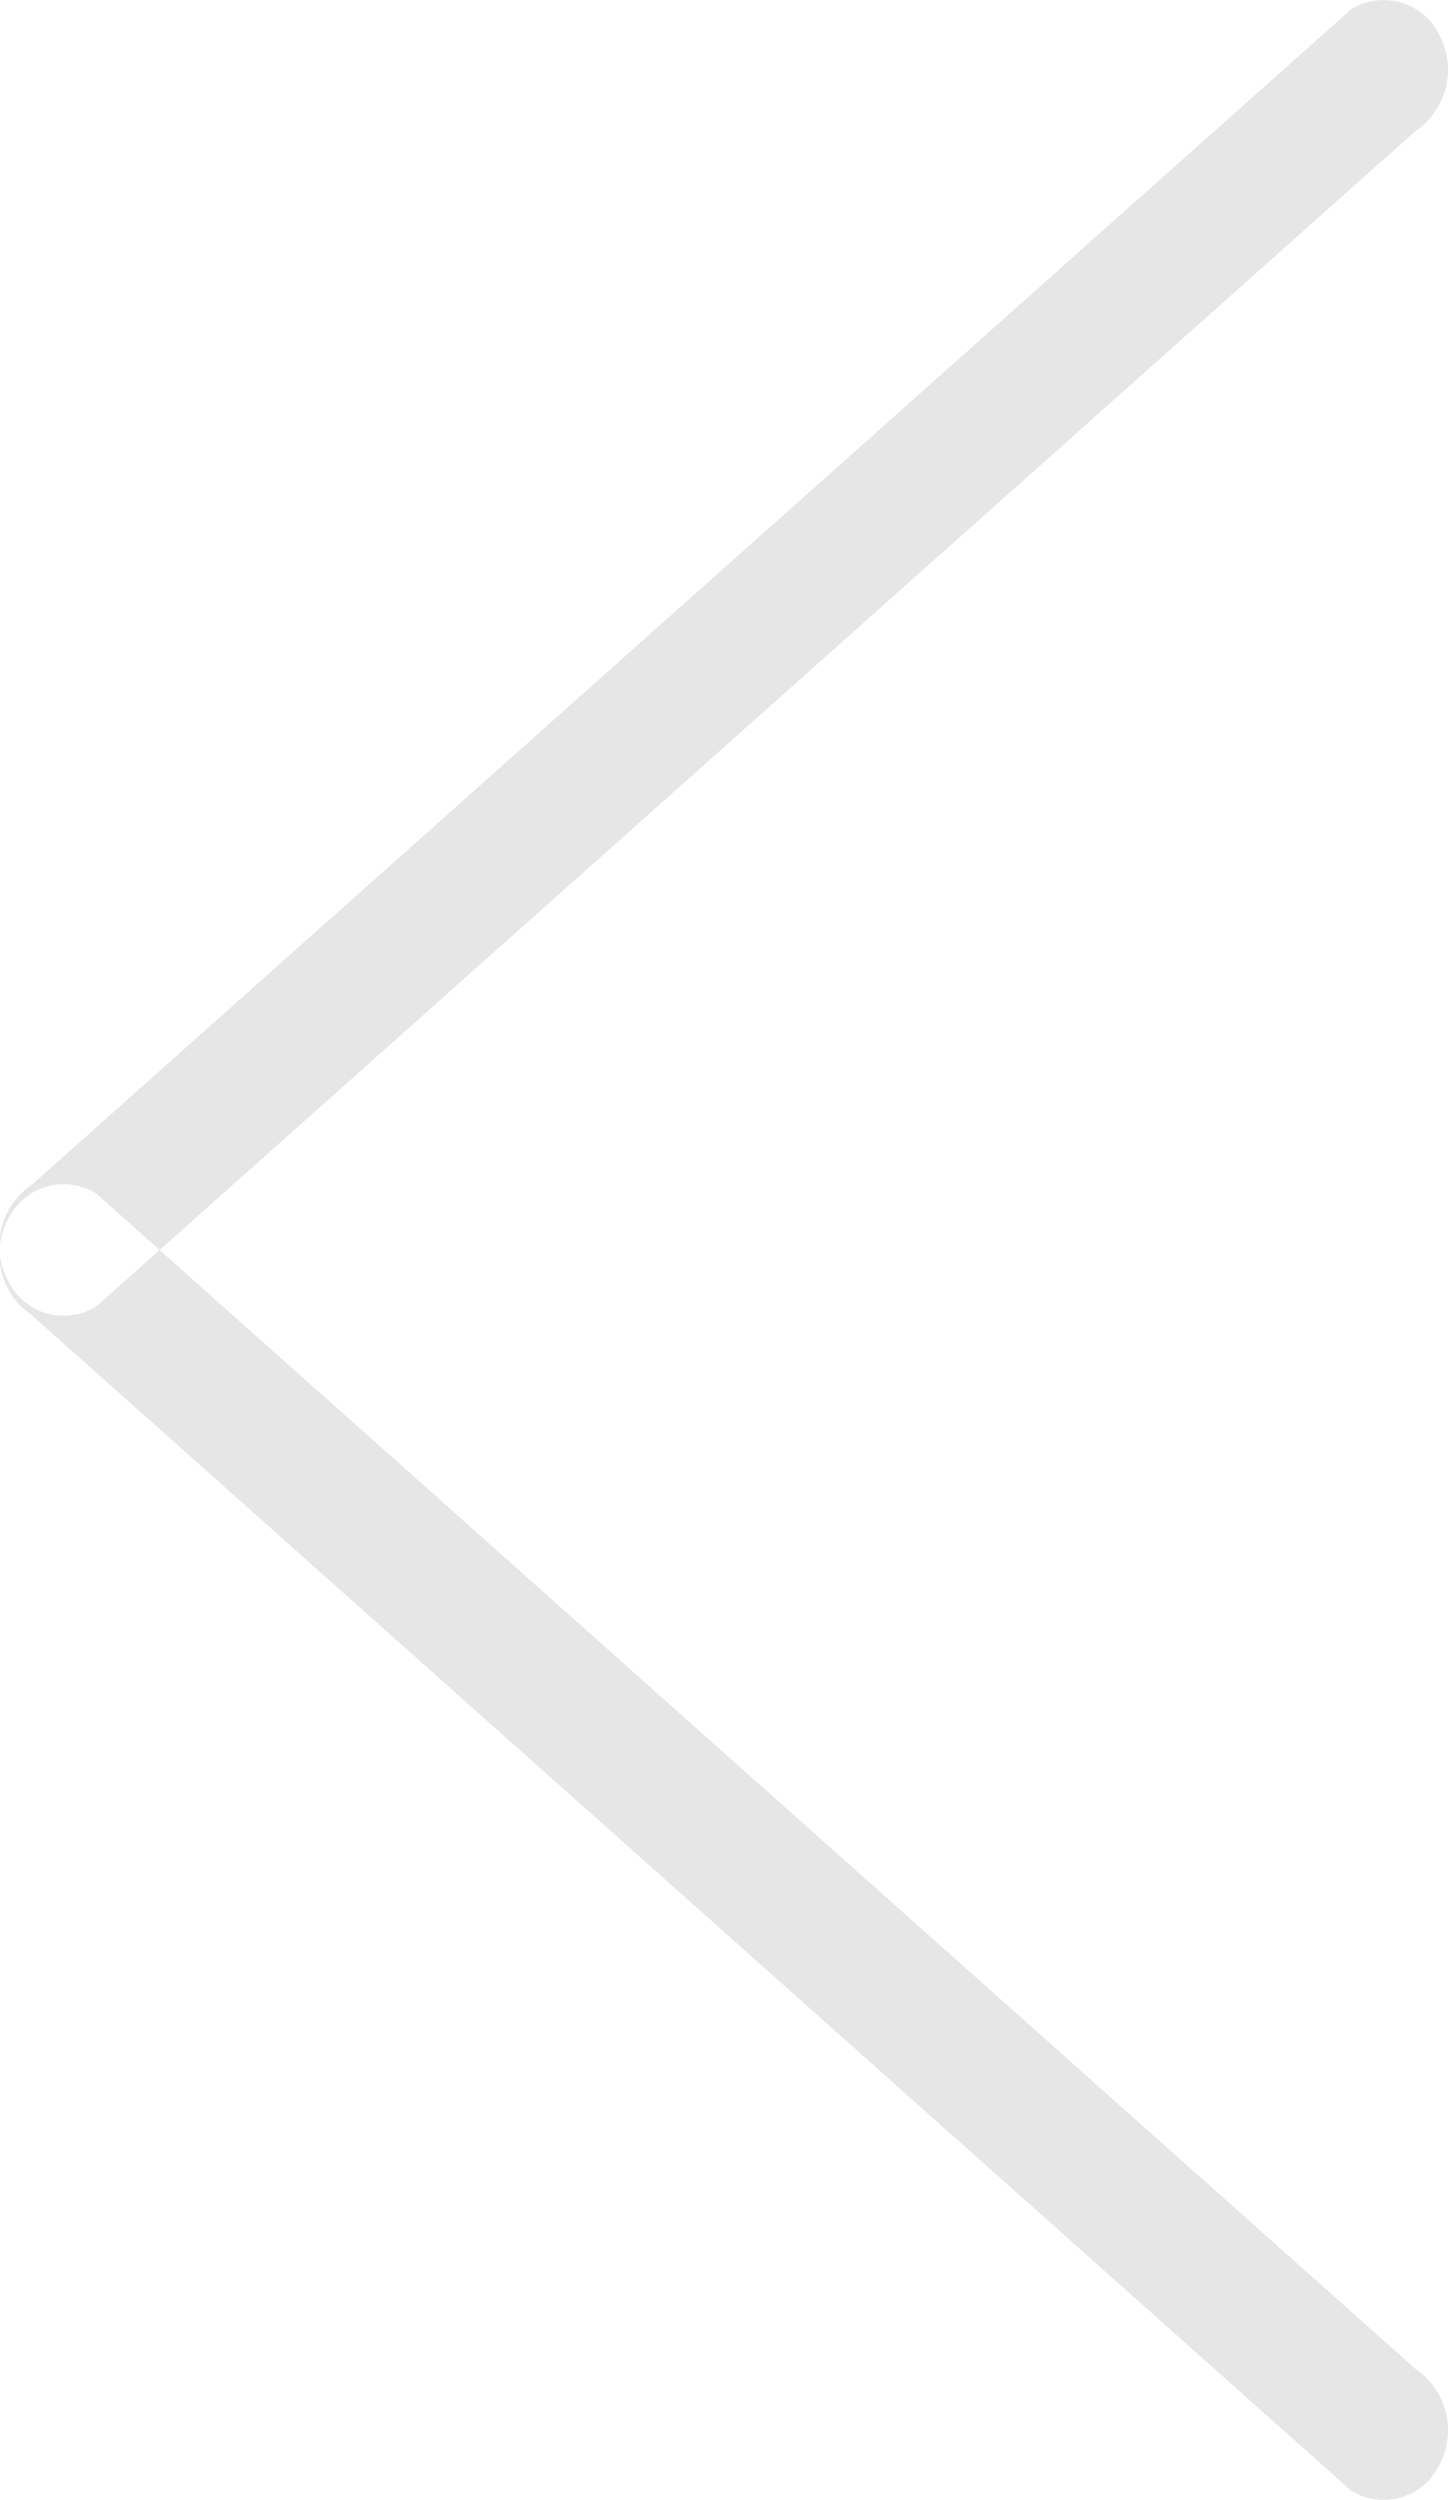
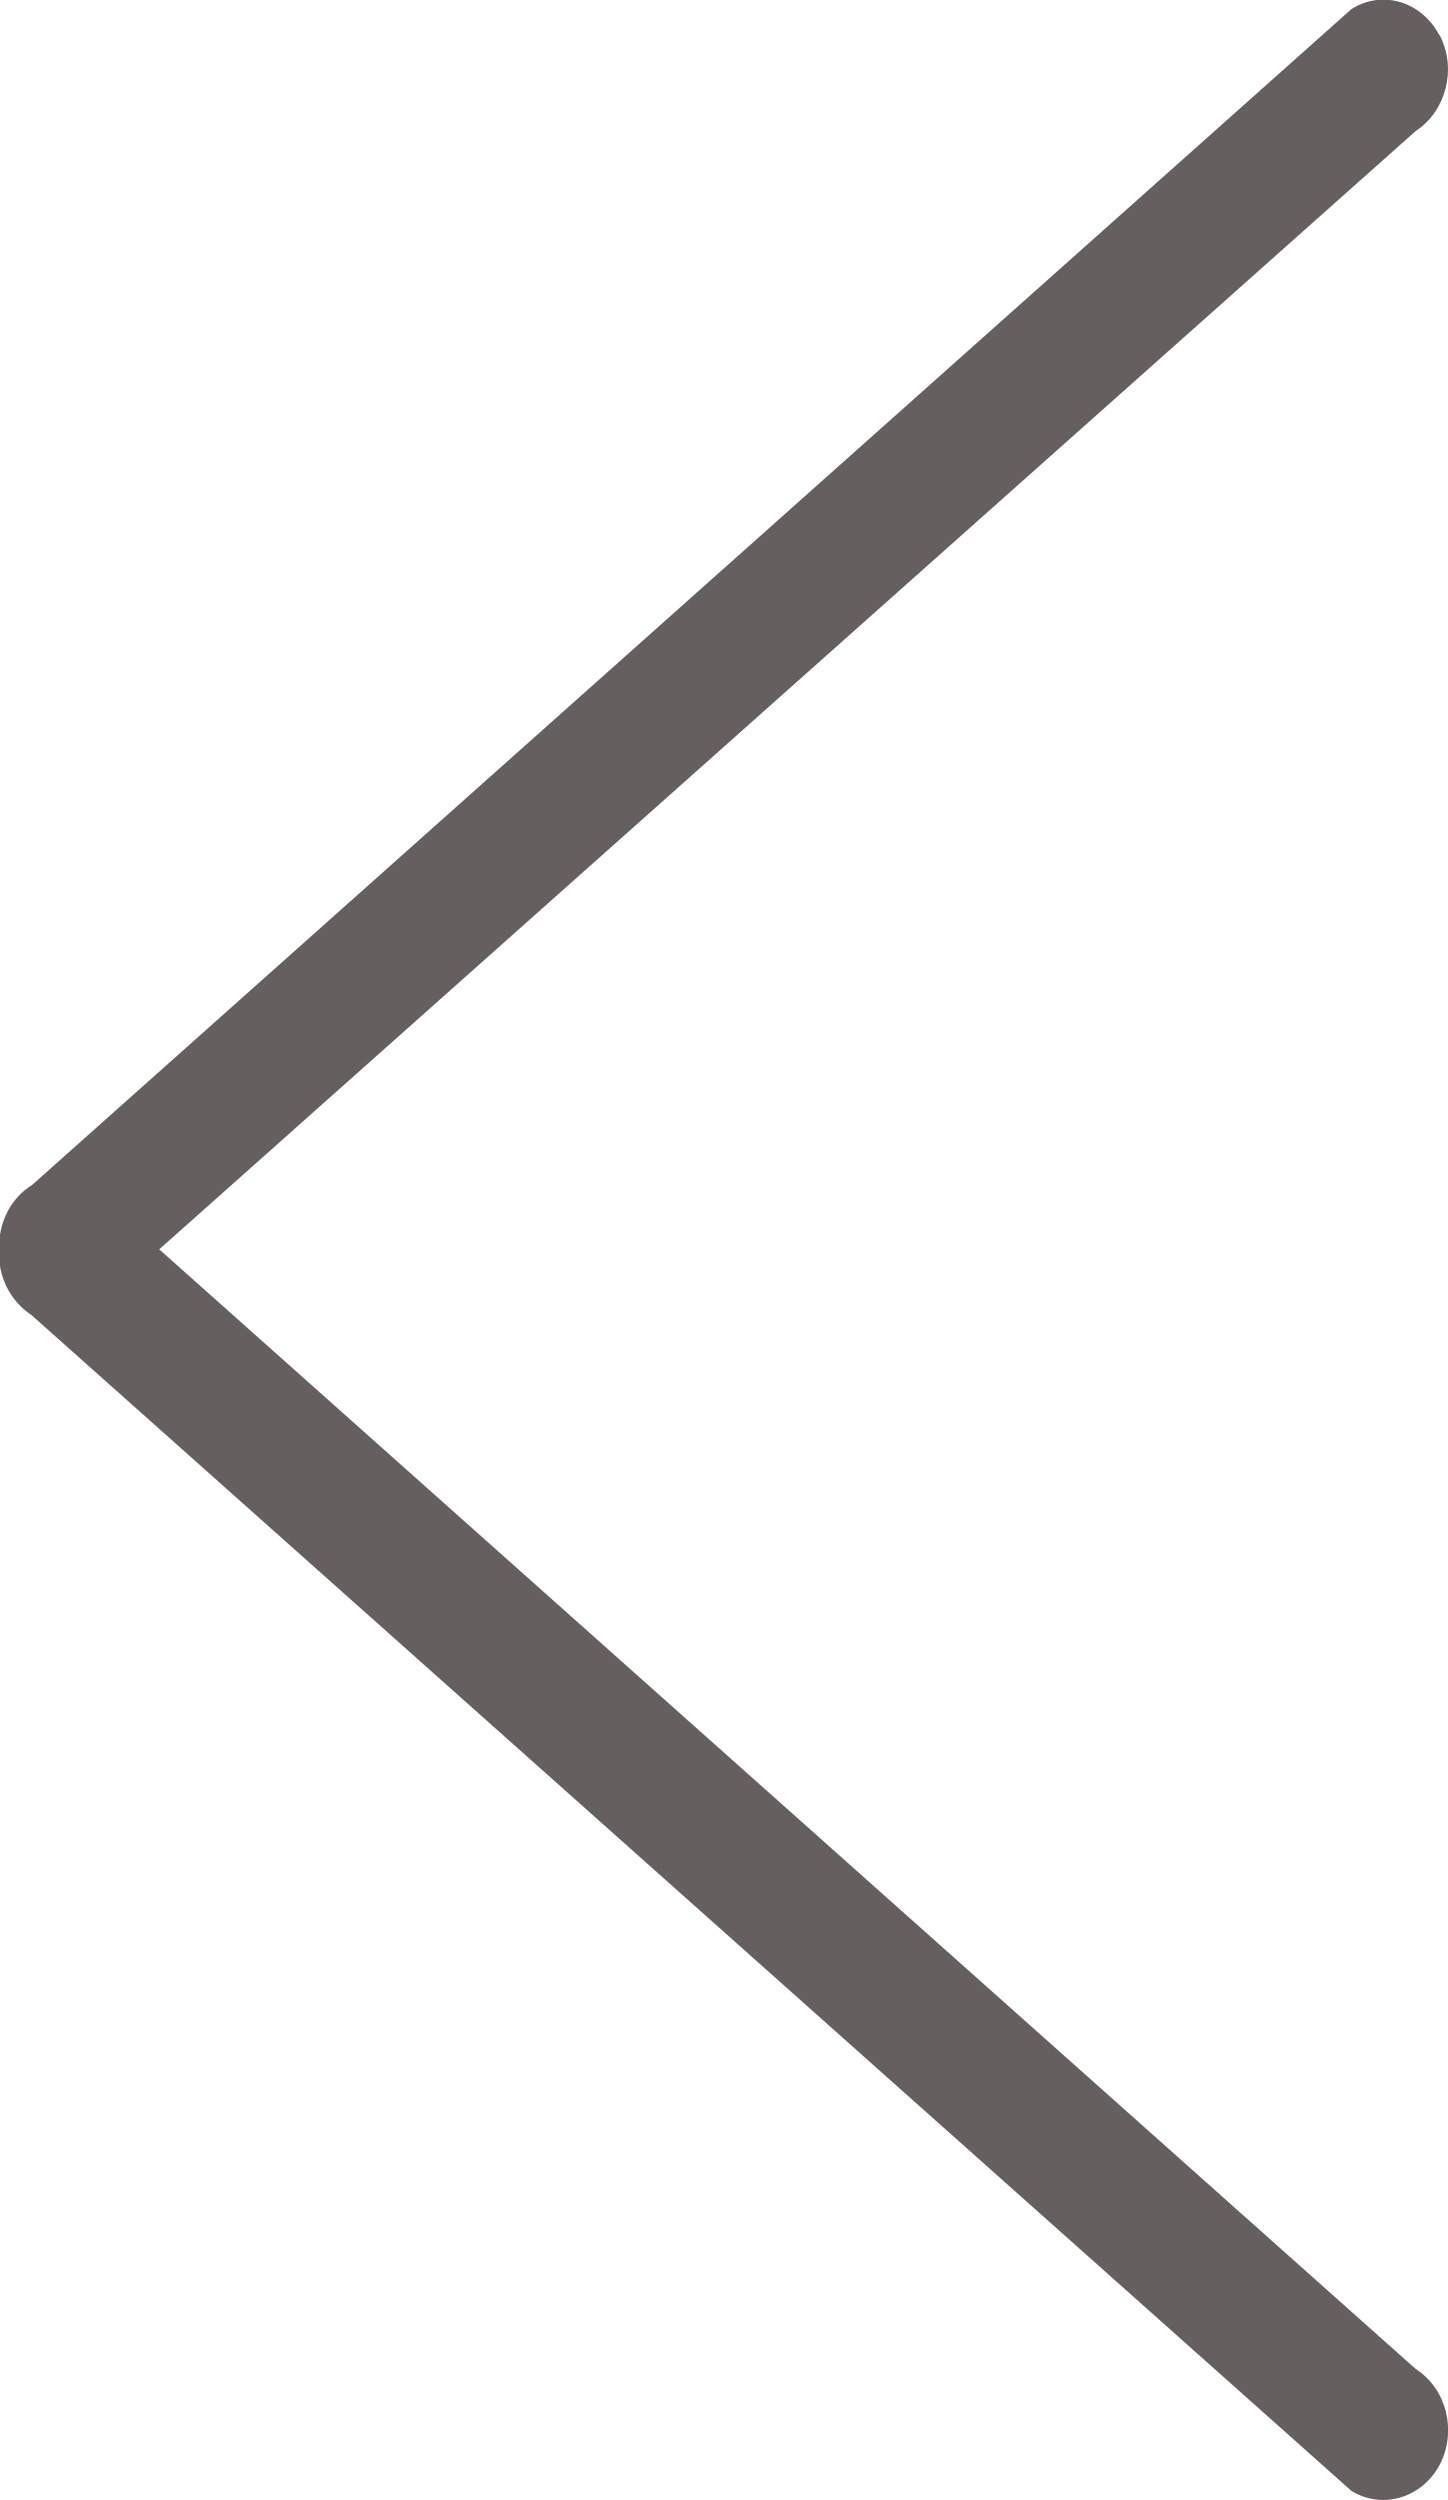
- <svg xmlns="http://www.w3.org/2000/svg" width="22" height="38" viewBox="0 0 22 38">
+ <svg xmlns="http://www.w3.org/2000/svg" xmlns:xlink="http://www.w3.org/1999/xlink" width="22" height="38" viewBox="0 0 22 38">
  <defs>
-     <style>
-       .cls-1 {
-         fill: #e6e6e6;
-         fill-rule: evenodd;
-       }
-     </style>
+     <path id="p5wua" d="M183.88 4175.53c.27.51.1 1.16-.36 1.46l-19.1 17 19.1 17.02c.47.3.63.95.36 1.46-.27.5-.87.68-1.34.39l-20.06-17.87a1.1 1.1 0 0 1-.49-1c-.02-.38.16-.77.5-.98l20.05-17.87c.47-.3 1.07-.12 1.34.4z" />
  </defs>
-   <path id="interface_-_arrow_left" data-name="interface - arrow left" class="cls-1" d="M183.877,3161.53a1.125,1.125,0,0,1-.359,1.46l-20.057,17.87a0.94,0.94,0,0,1-1.338-.39,1.121,1.121,0,0,1,.359-1.46l20.057-17.87A0.941,0.941,0,0,1,183.877,3161.53Zm0,36.94a1.123,1.123,0,0,0-.359-1.46l-20.057-17.87a0.94,0.94,0,0,0-1.338.39,1.124,1.124,0,0,0,.359,1.46l20.057,17.87A0.941,0.941,0,0,0,183.877,3198.47Z" transform="translate(-162 -3161)" />
+   <g>
+     <g transform="translate(-162 -4175)">
+       <use fill="#e6e6e6" xlink:href="#p5wua" />
+       <use fill="#665f60" xlink:href="#p5wua" />
+     </g>
+   </g>
</svg>
